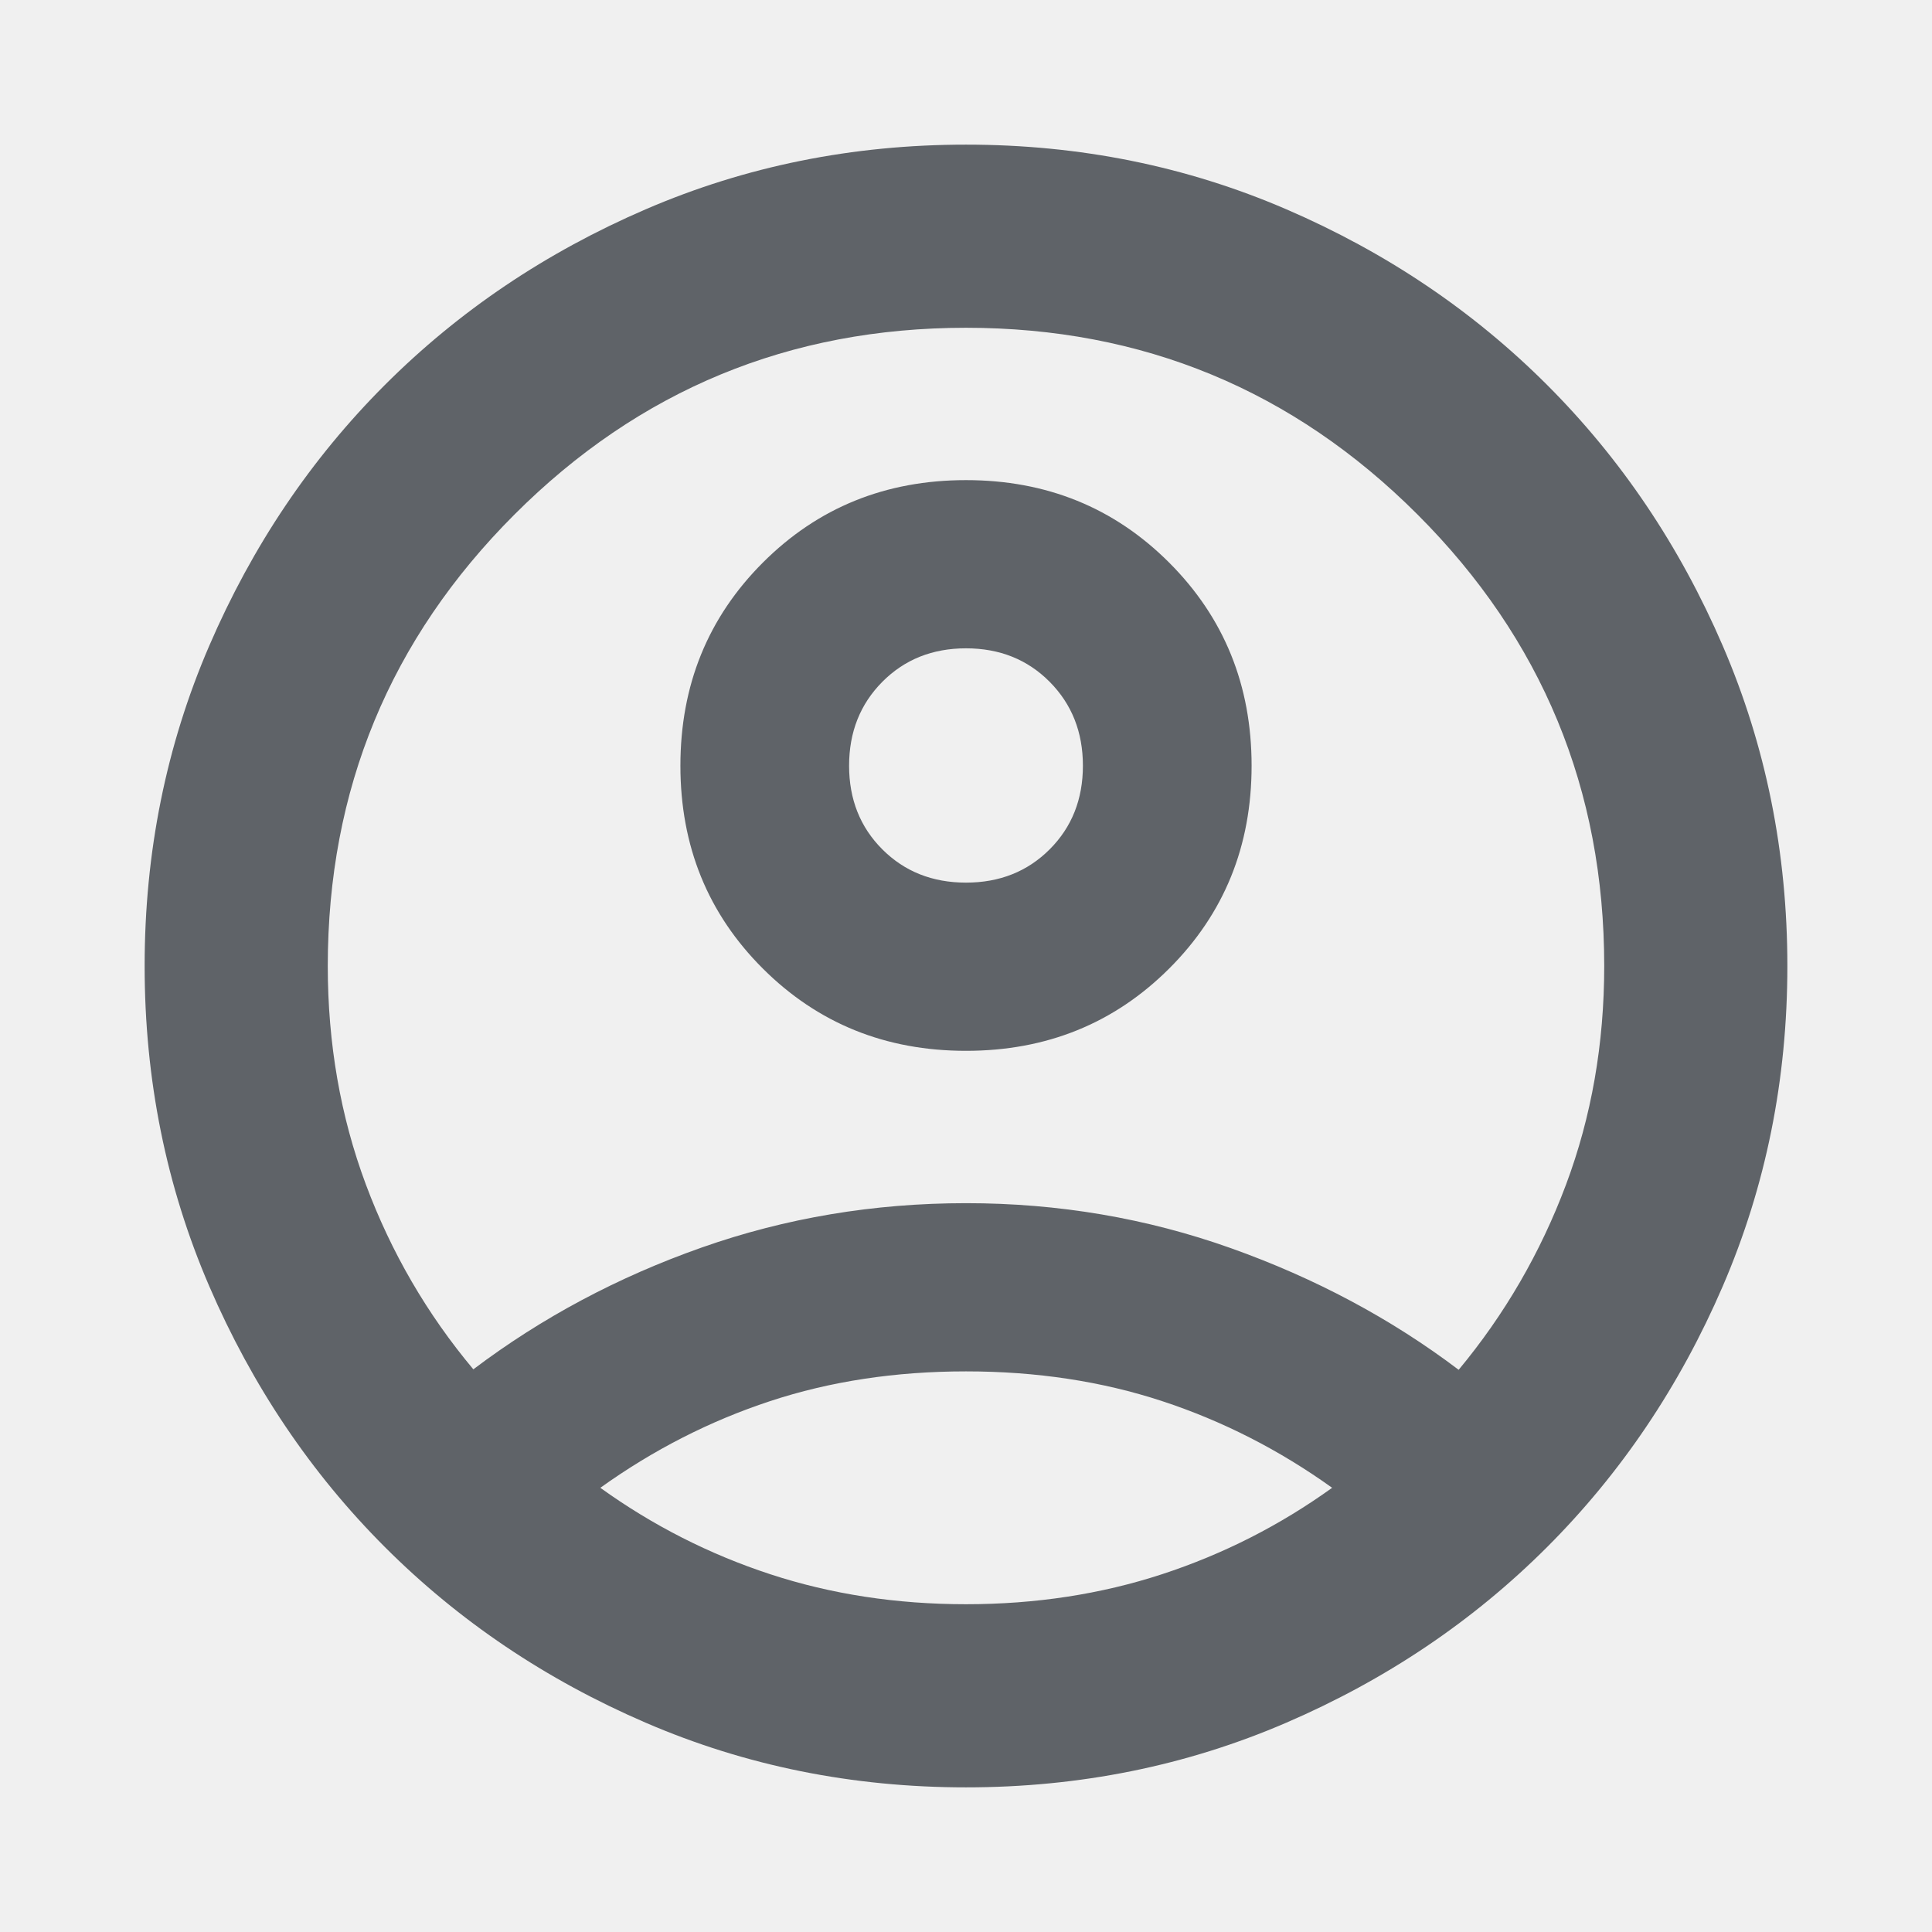
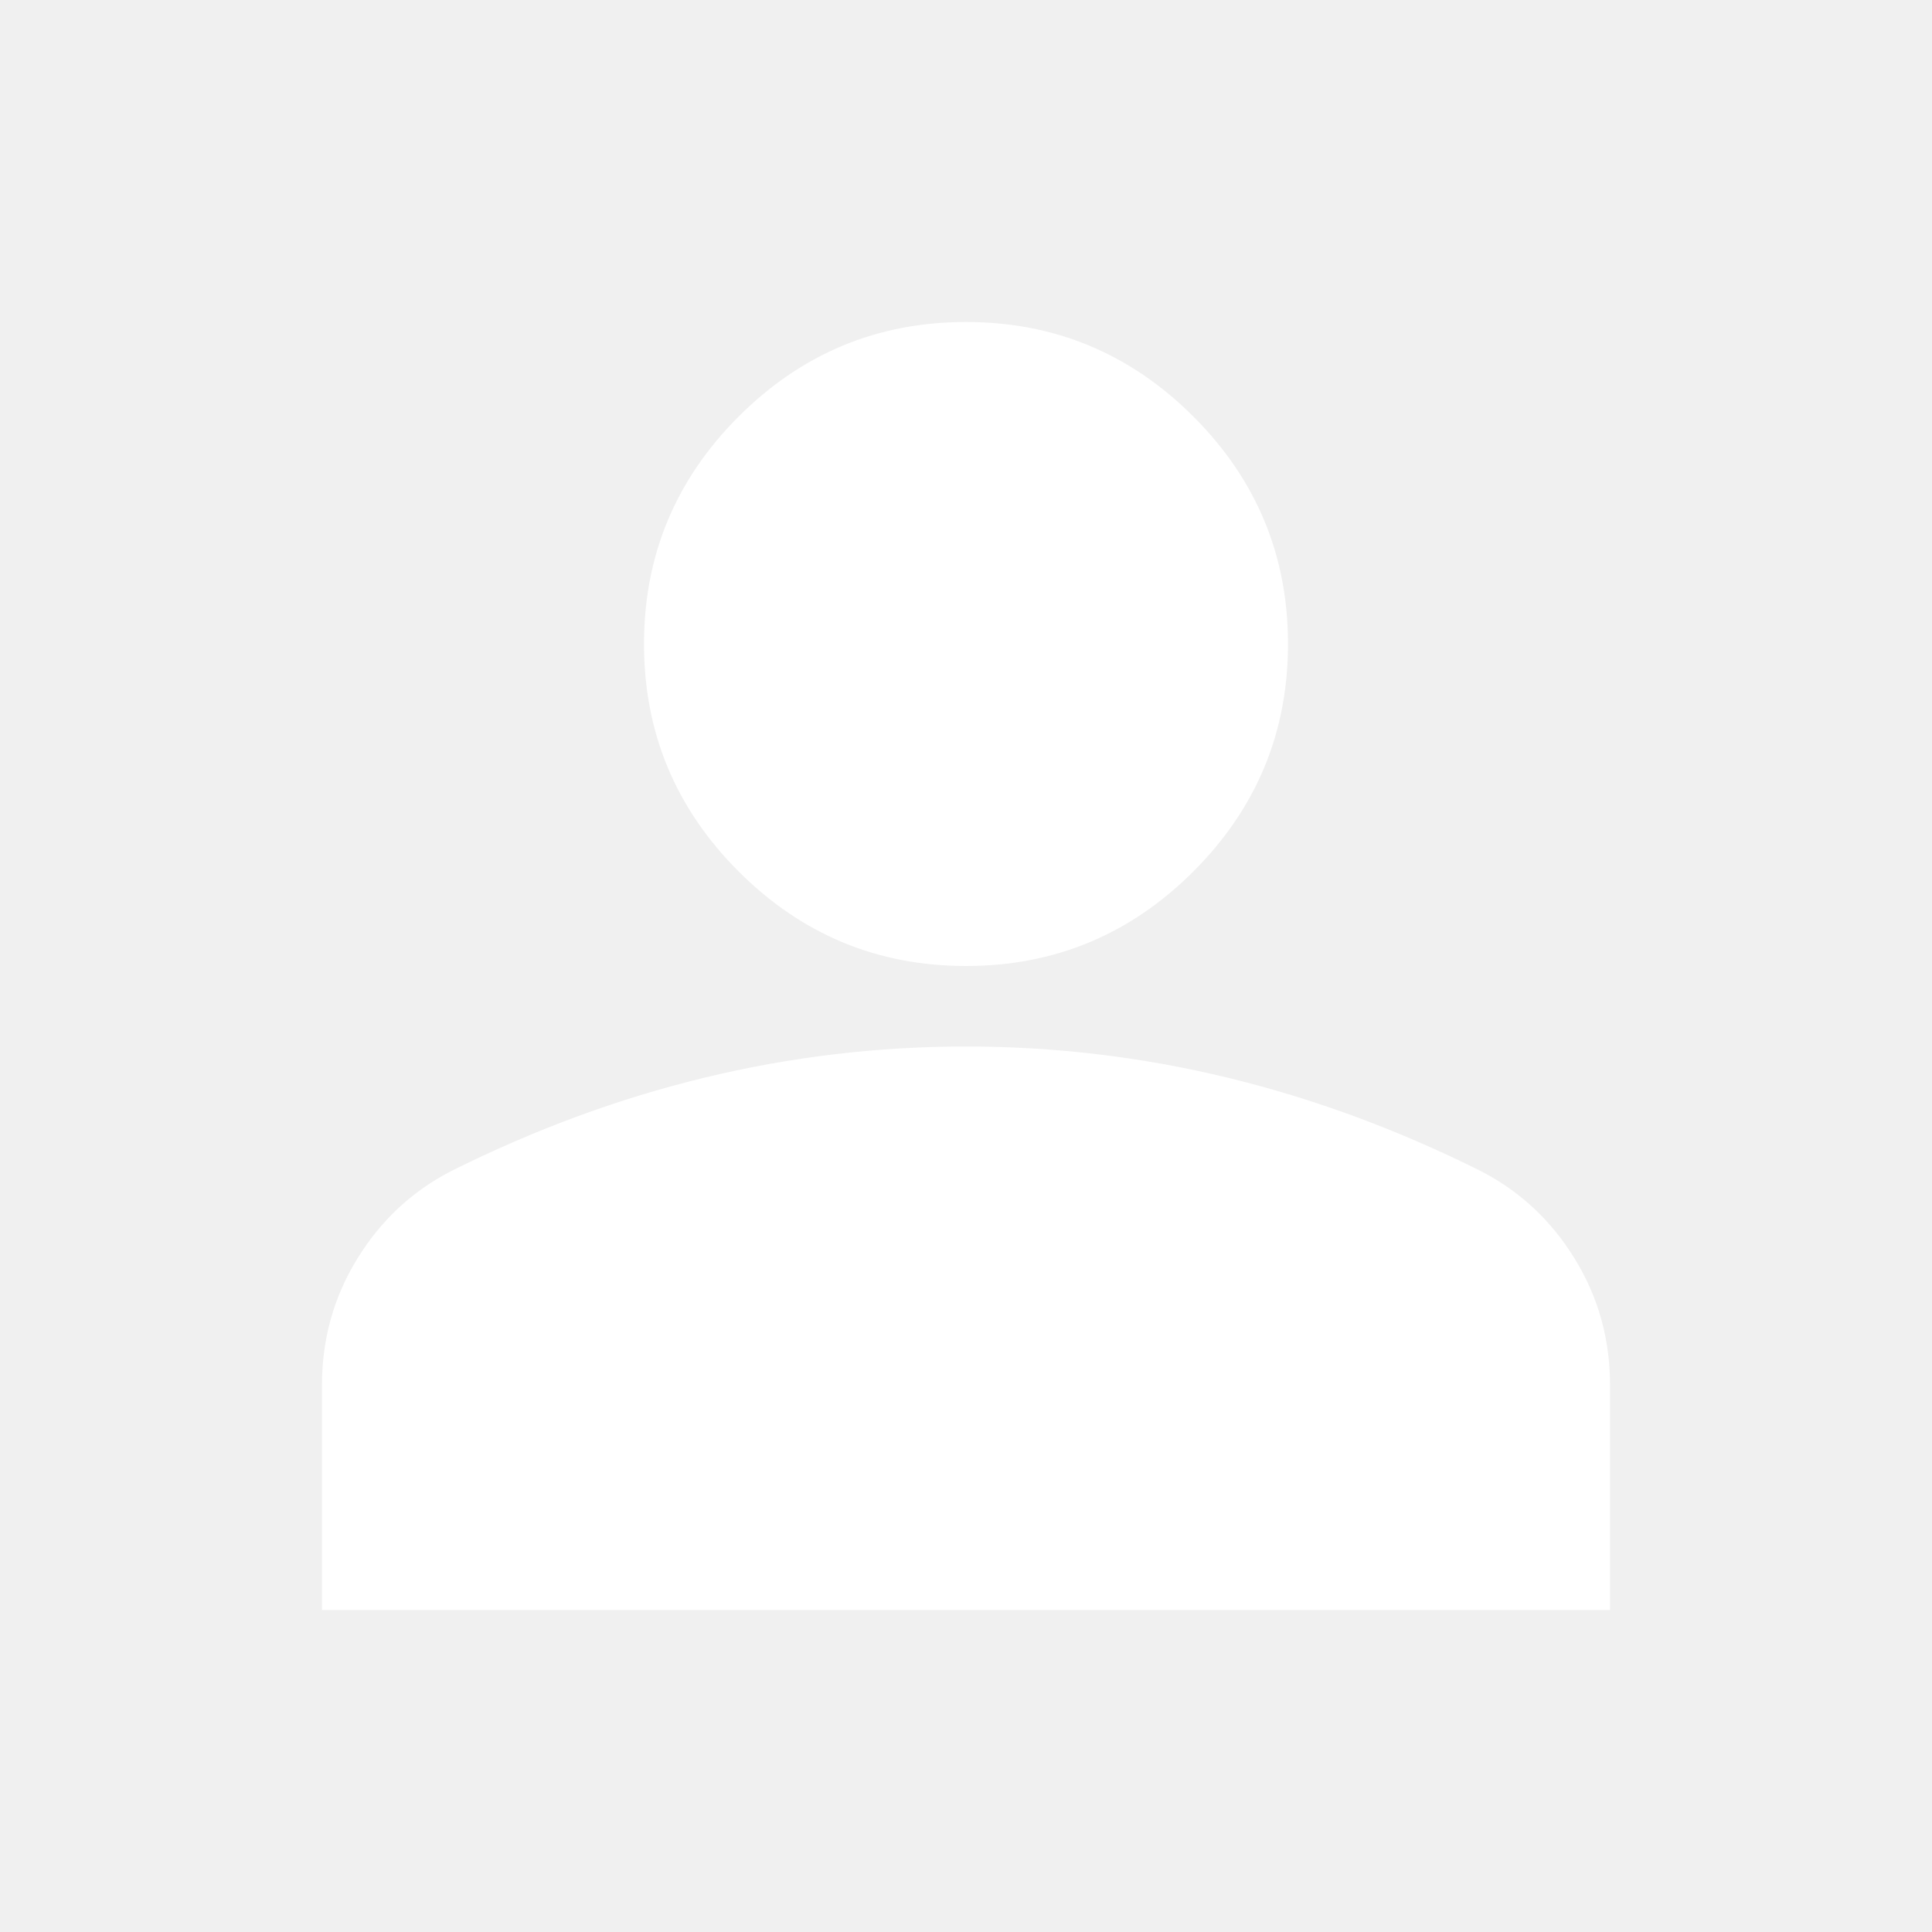
- <svg xmlns="http://www.w3.org/2000/svg" height="24px" viewBox="0 -960 960 960" width="24px" fill="#5f6368">
-   <path d="M235.2-279.59q51-38.52 113.52-60.54 62.52-22.02 131.33-22.02t131.64 22.38q62.83 22.38 113.11 60.42 34.29-41.24 53.31-91.92 19.02-50.69 19.02-108.73 0-131.57-92.78-224.35T480-797.13q-131.57 0-224.35 92.78T162.87-480q0 57.8 18.9 108.49 18.9 50.68 53.43 91.92ZM480-437.85q-59.96 0-100.93-40.86-40.98-40.86-40.98-100.81 0-59.96 40.98-100.94 40.97-40.97 100.93-40.97 59.96 0 100.93 40.97 40.98 40.98 40.98 100.94 0 59.95-40.98 100.81-40.97 40.86-100.93 40.86Zm-.02 365.98q-84.65 0-159.09-32.1-74.43-32.1-129.63-87.29-55.19-55.2-87.29-129.65-32.1-74.46-32.1-159.11 0-84.65 32.1-159.09 32.1-74.43 87.29-129.63 55.2-55.19 129.65-87.29 74.46-32.1 159.11-32.1 84.65 0 159.09 32.1 74.43 32.1 129.63 87.29 55.19 55.2 87.29 129.65 32.1 74.46 32.1 159.11 0 84.65-32.1 159.09-32.1 74.43-87.29 129.63-55.2 55.19-129.65 87.29-74.46 32.1-159.11 32.1Zm.02-91q51.8 0 97.37-14.9 45.56-14.9 84.56-42.95-39.47-28.28-84.44-43.06-44.97-14.79-97.49-14.79-52.52 0-97.37 14.79-44.85 14.78-84.33 43.06 39 28.05 84.45 42.95 45.45 14.9 97.25 14.9Zm0-358.56q25.04 0 41.57-16.53 16.52-16.52 16.52-41.56 0-25.05-16.52-41.69-16.53-16.64-41.57-16.64t-41.57 16.64q-16.52 16.64-16.52 41.69 0 25.04 16.52 41.56 16.53 16.53 41.57 16.53Zm0-58.09Zm.24 358.8Z" />
+ <svg xmlns="http://www.w3.org/2000/svg" height="24px" viewBox="0 -960 960 960" width="24px" fill="#FFFFFF">
+   <path d="M480-480q-66 0-113-47t-47-113q0-66 47-113t113-47q66 0 113 47t47 113q0 66-47 113t-113 47ZM160-160v-112q0-34 17.5-62.5T224-378q62-31 126-46.5T480-440q66 0 130 15.5T736-378q29 15 46.5 43.5T800-272v112H160Z" />
</svg>
